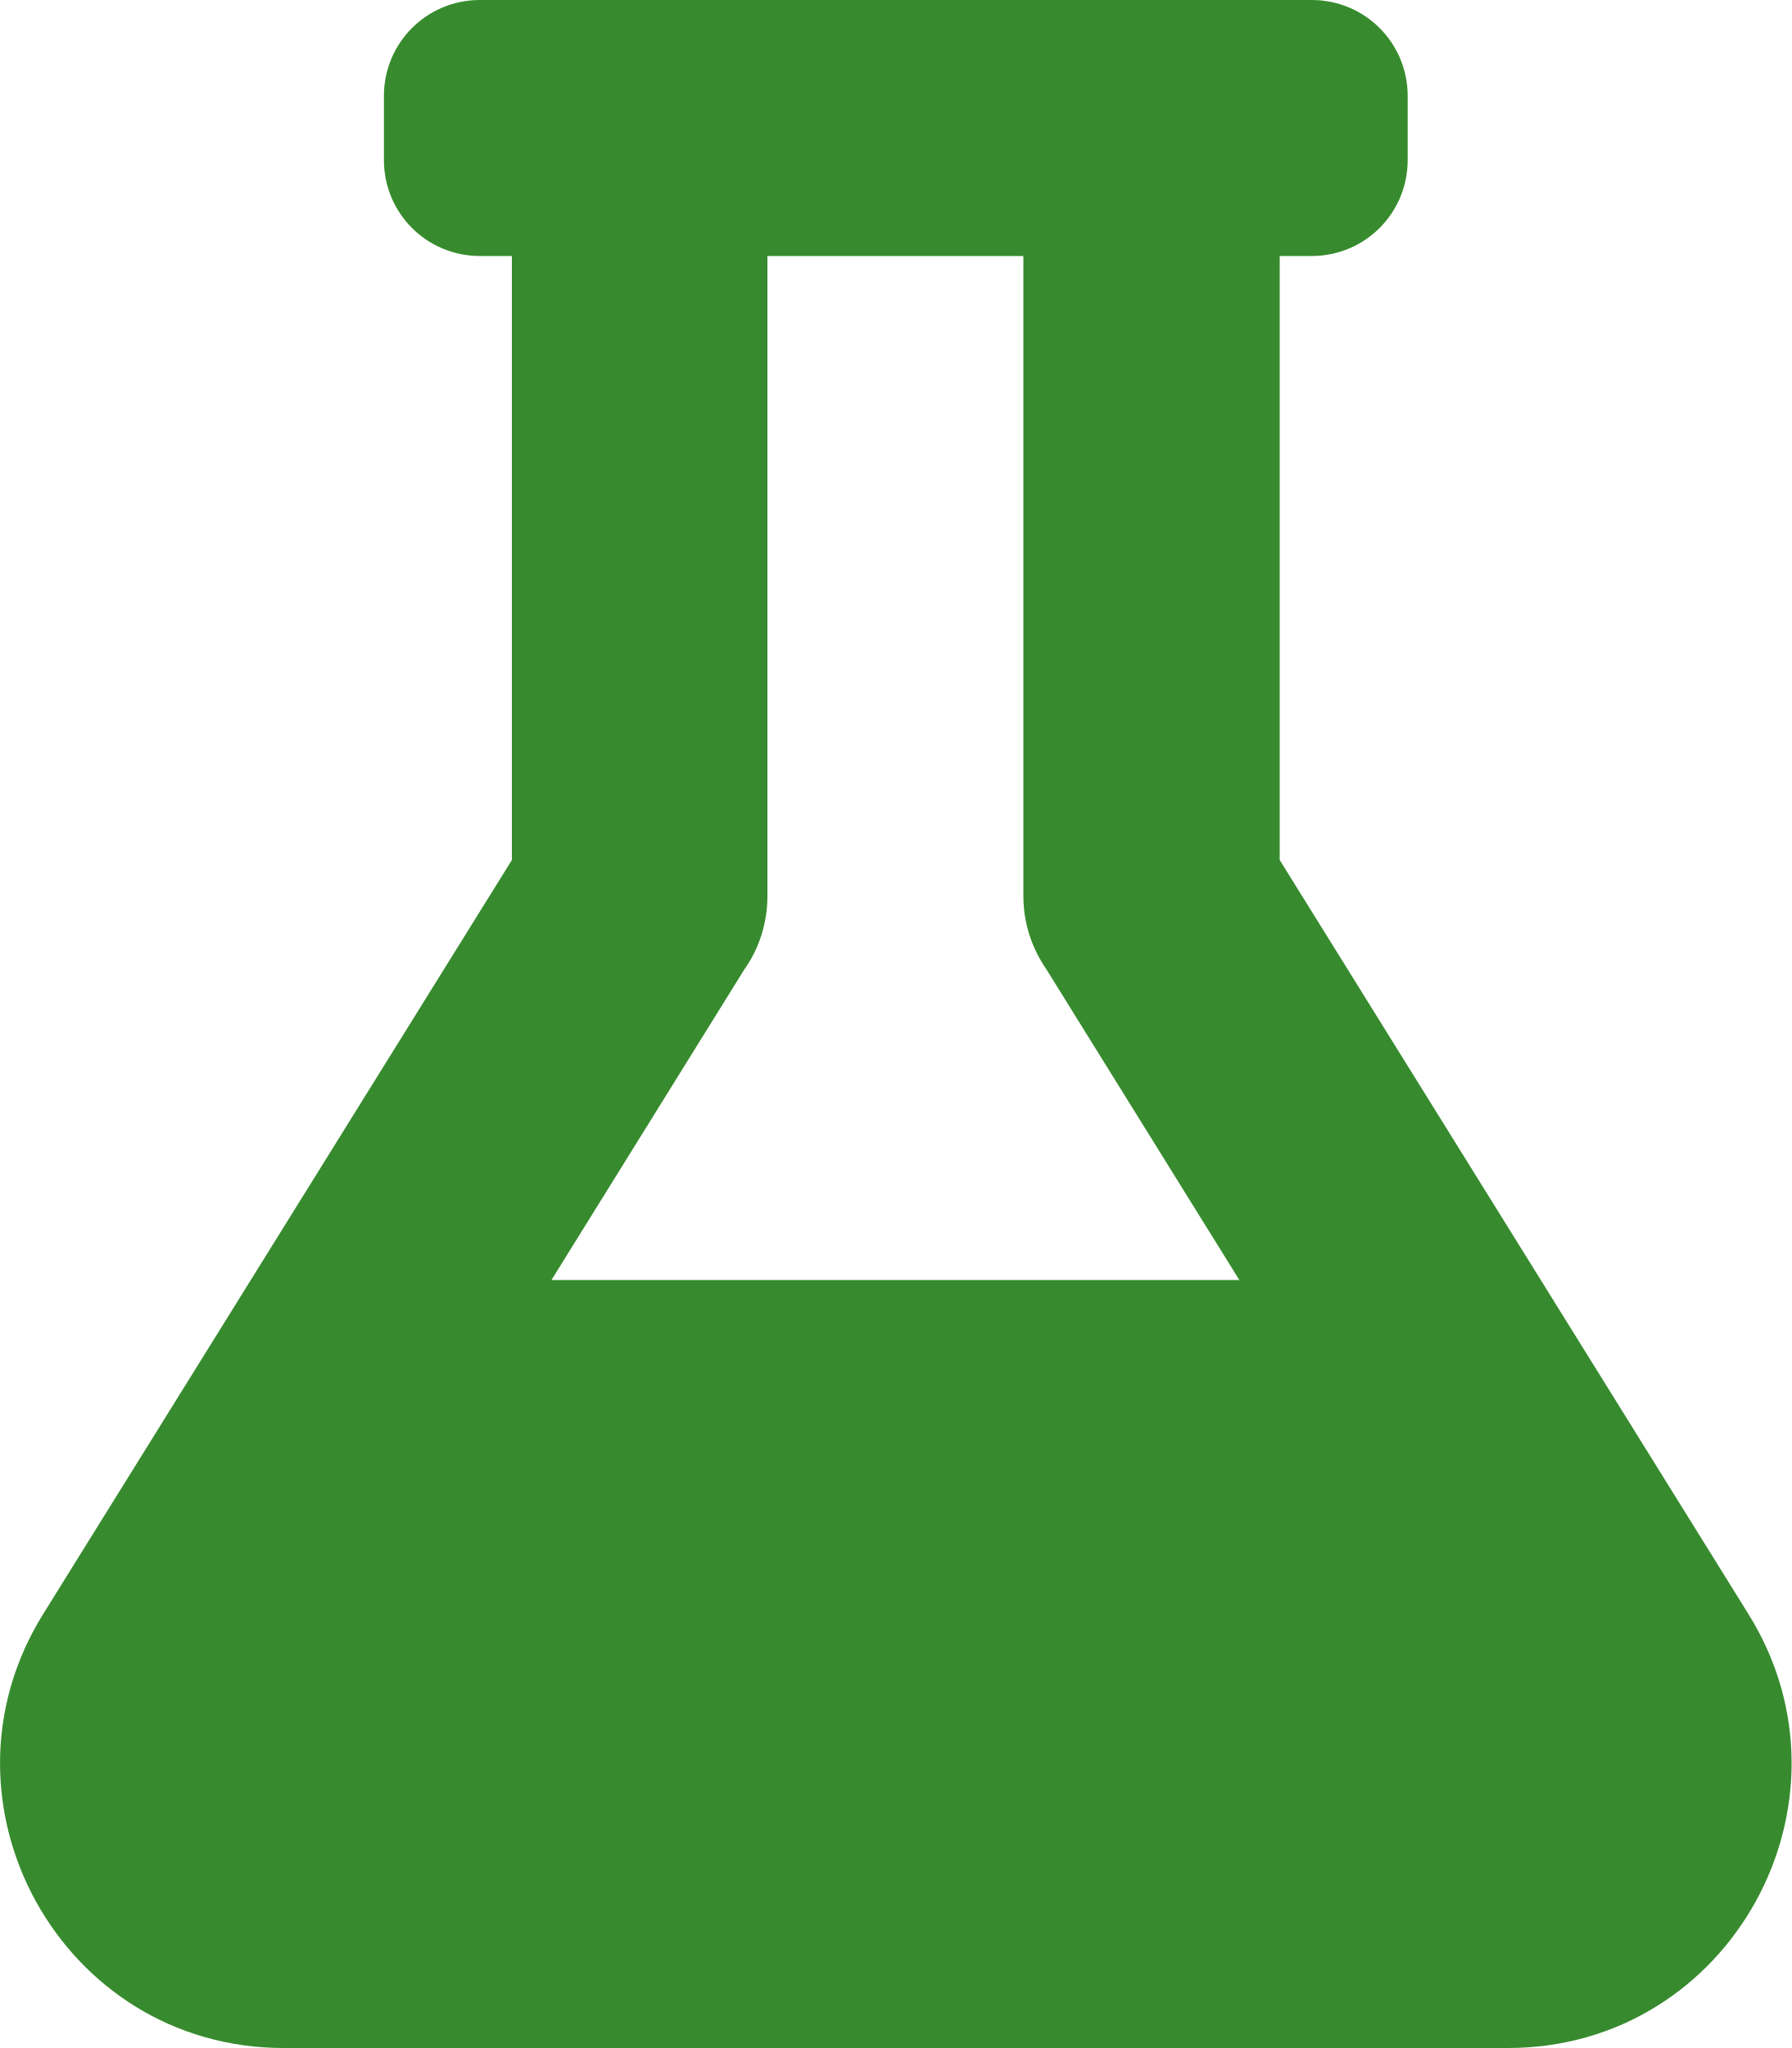
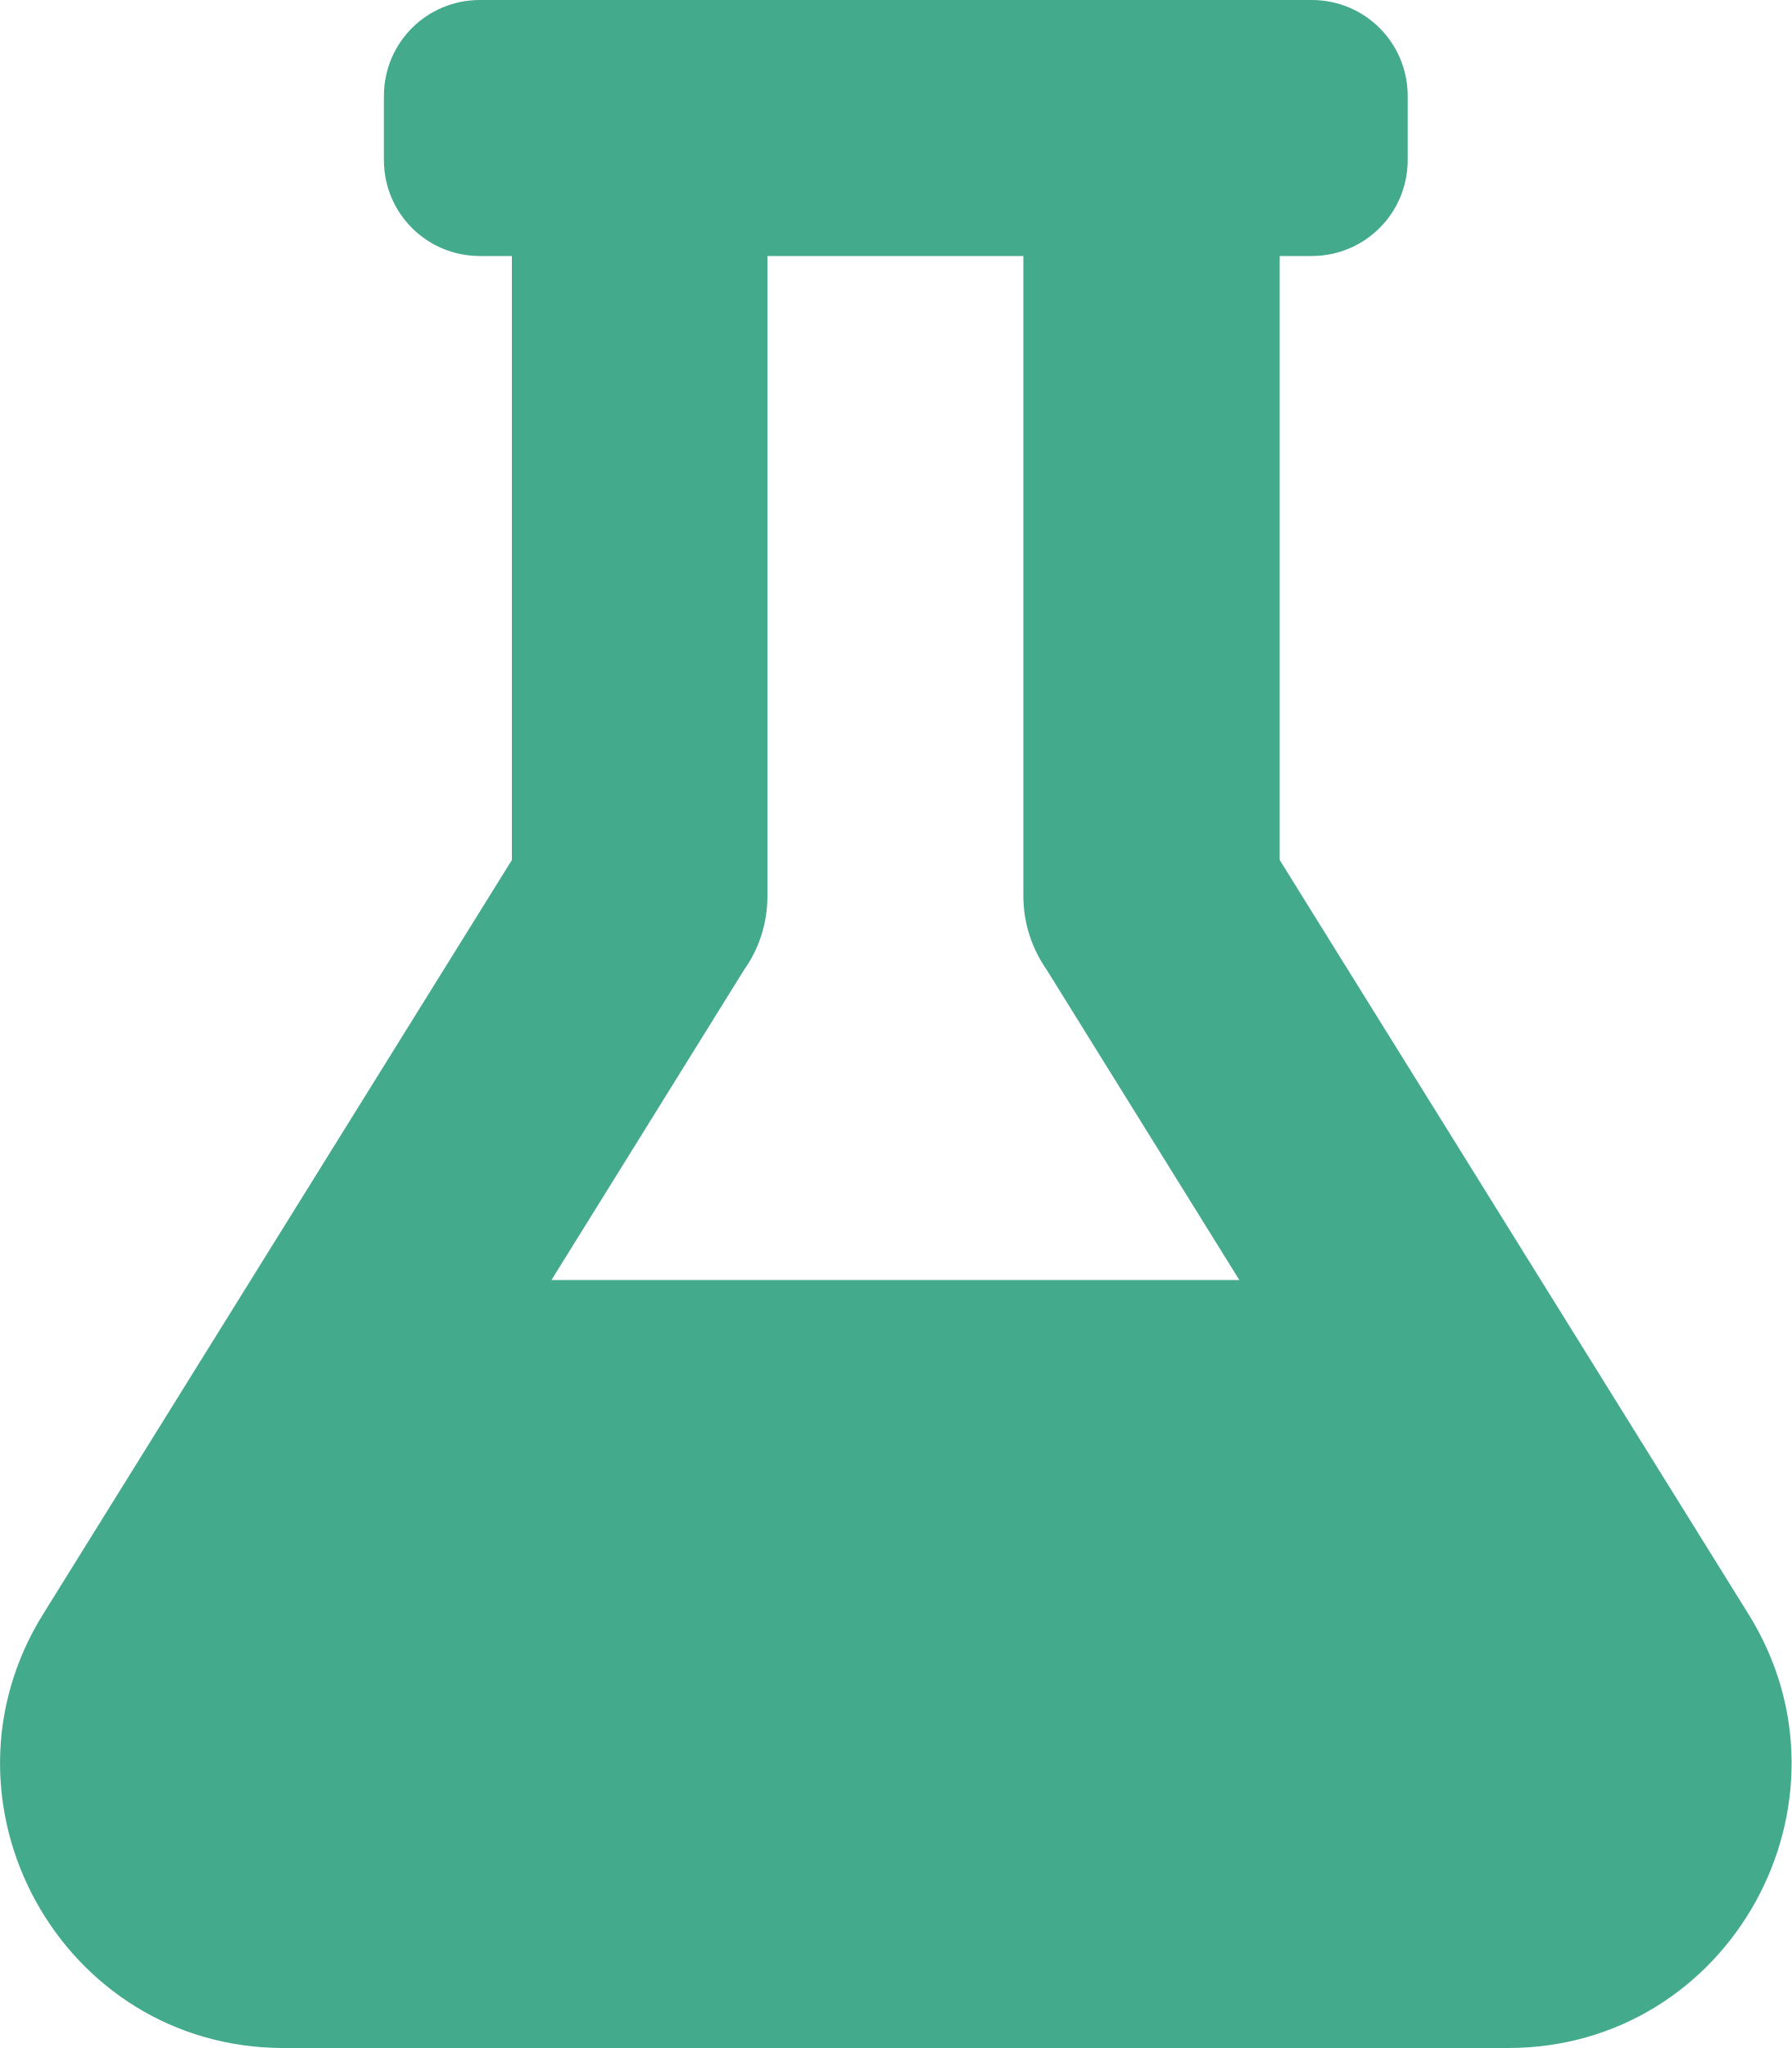
<svg xmlns="http://www.w3.org/2000/svg" aria-hidden="true" focusable="false" data-prefix="fas" data-icon="flask" class="svg-inline--fa fa-flask fa-w-14" role="img" viewBox="0 0 448 512" version="1.1" id="svg4">
  <defs id="defs8" />
-   <path d="M437.2 403.5L320 215V64h8c13.3 0 24-10.7 24-24V24c0-13.3-10.7-24-24-24H120c-13.3 0-24 10.7-24 24v16c0 13.3 10.7 24 24 24h8v151L10.8 403.5C-18.5 450.6 15.3 512 70.9 512h306.2c55.7 0 89.4-61.5 60.1-108.5zM137.9 320l48.2-77.6c3.7-5.2 5.8-11.6 5.8-18.4V64h64v160c0 6.9 2.2 13.2 5.8 18.4l48.2 77.6h-172z" id="path2" fill="currentColor" style="fill:#378b2e;fill-opacity:1" />
+   <path d="M437.2 403.5L320 215V64h8c13.3 0 24-10.7 24-24V24c0-13.3-10.7-24-24-24H120c-13.3 0-24 10.7-24 24v16c0 13.3 10.7 24 24 24h8v151L10.8 403.5C-18.5 450.6 15.3 512 70.9 512h306.2c55.7 0 89.4-61.5 60.1-108.5zM137.9 320l48.2-77.6c3.7-5.2 5.8-11.6 5.8-18.4V64h64v160c0 6.9 2.2 13.2 5.8 18.4l48.2 77.6h-172z" id="path2" fill="currentColor" style="fill:#43aa8b;fill-opacity:1" />
</svg>
